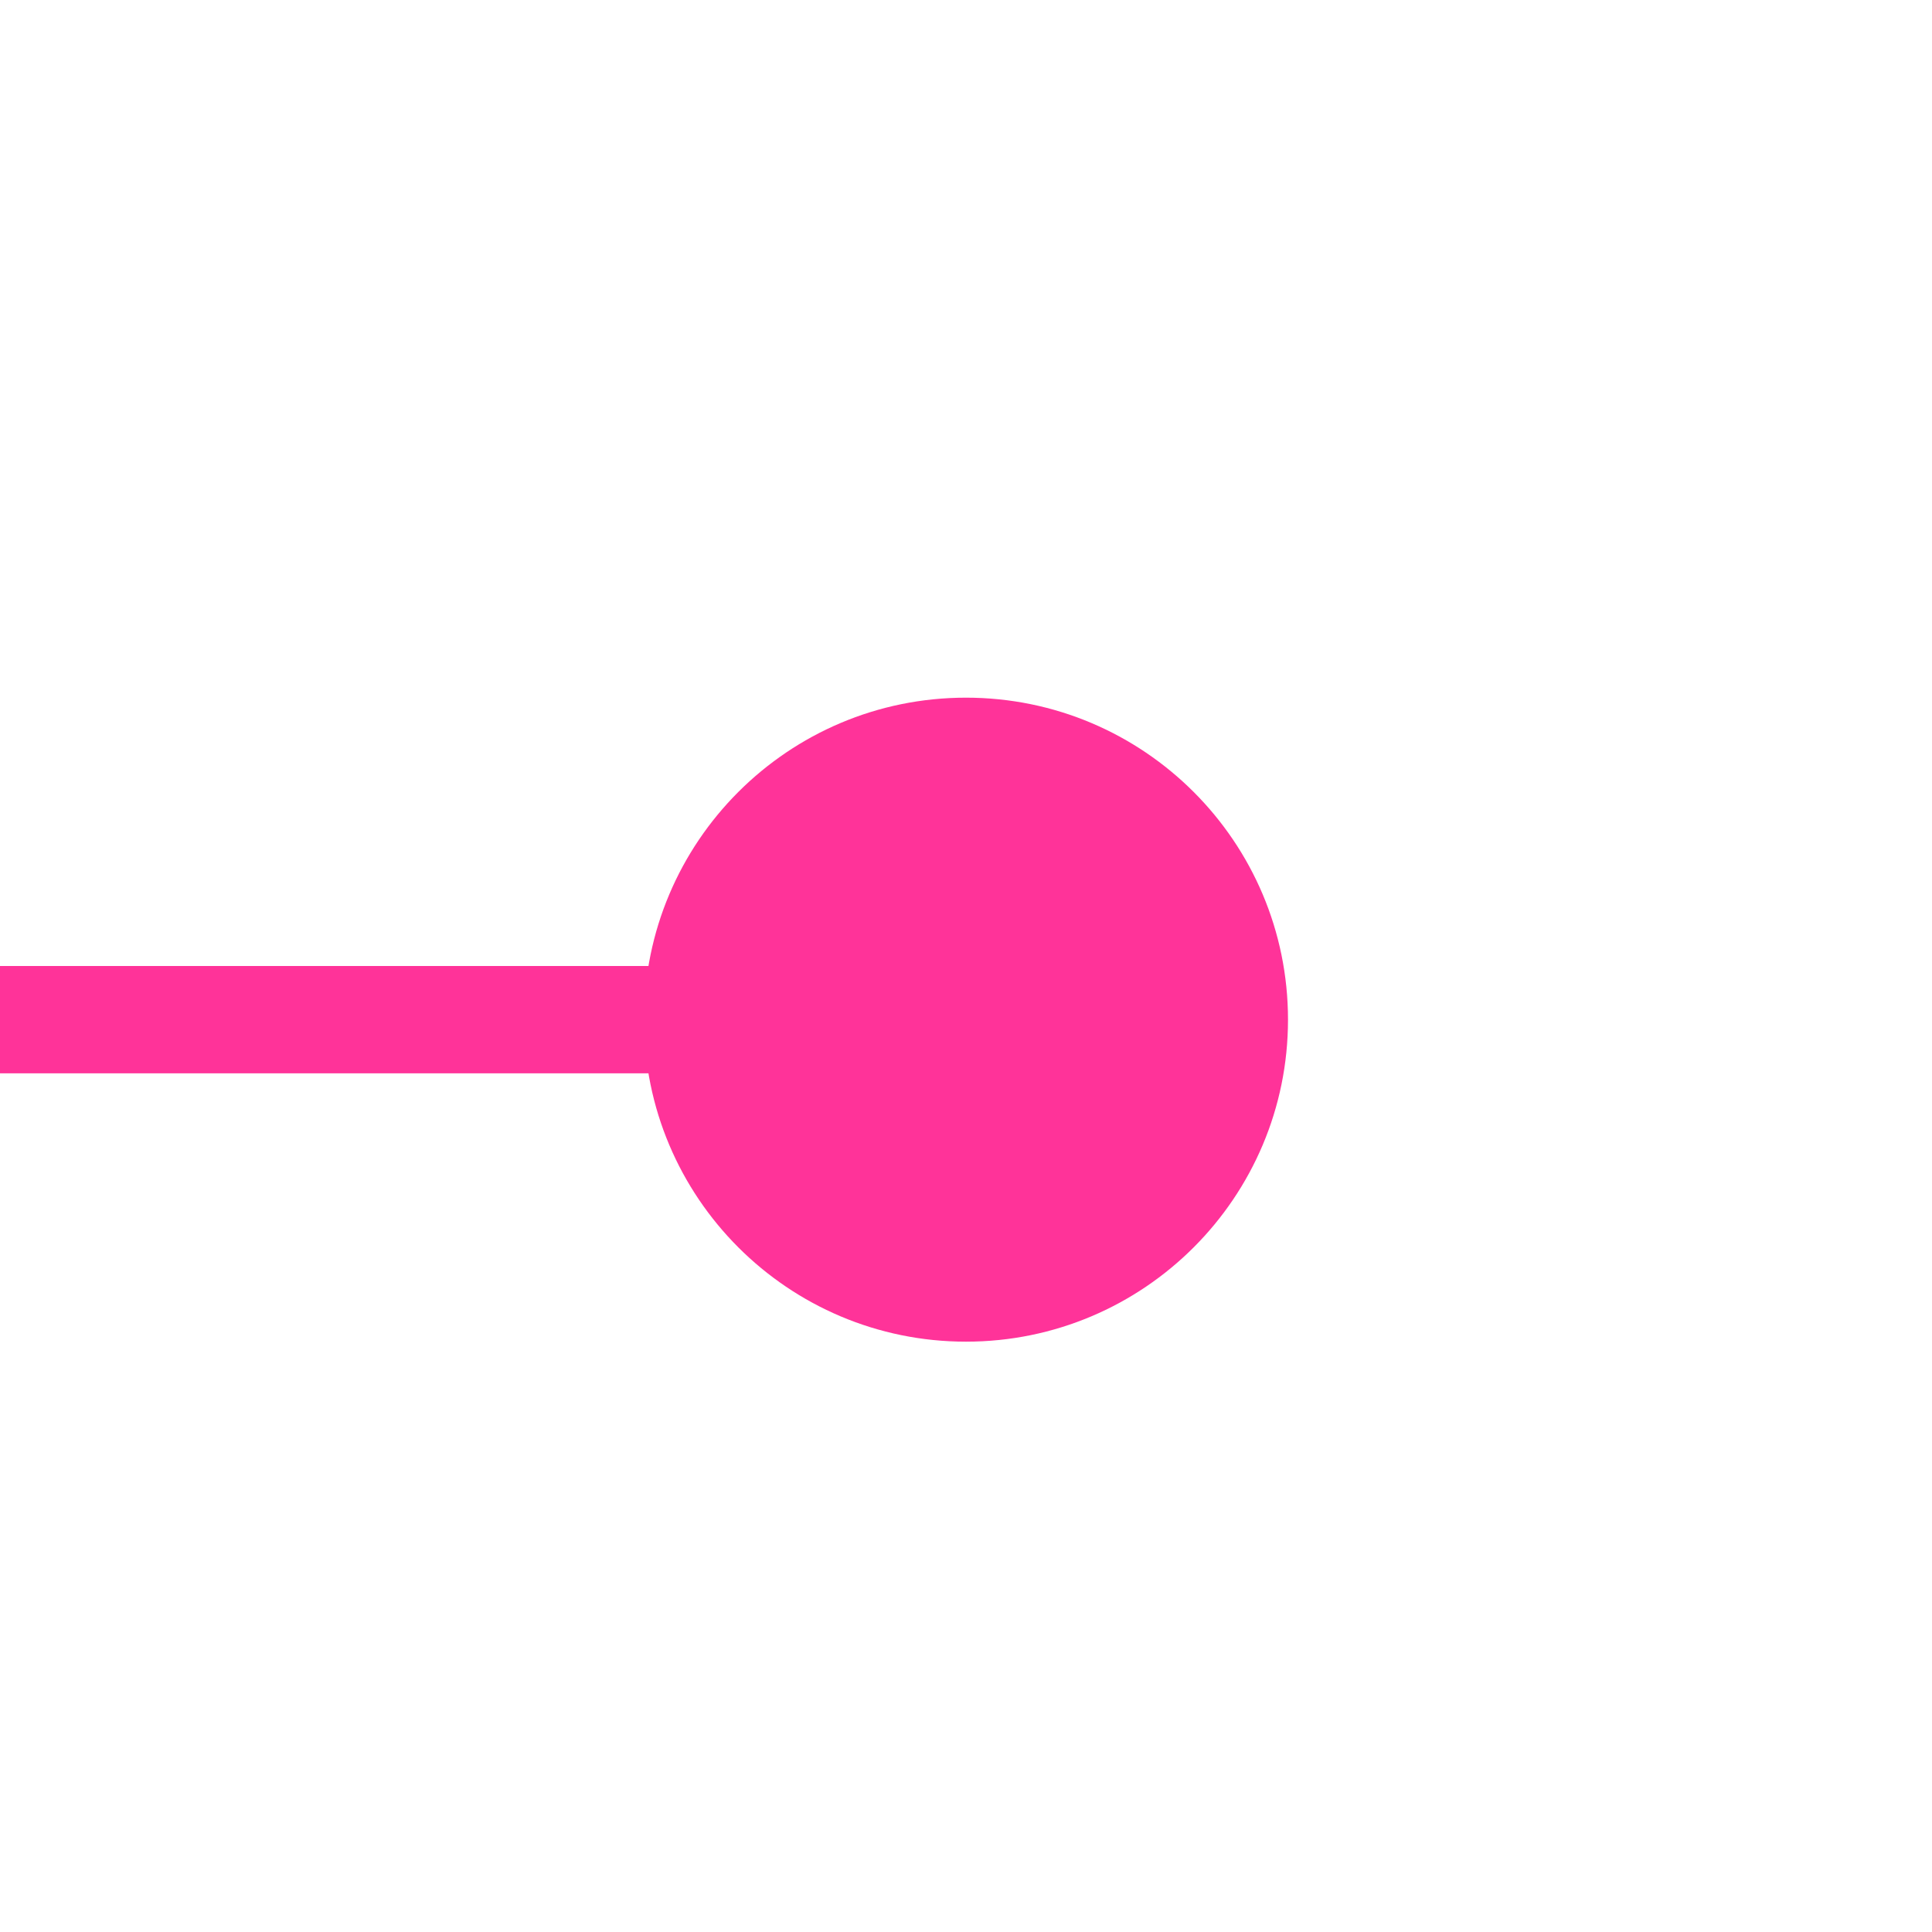
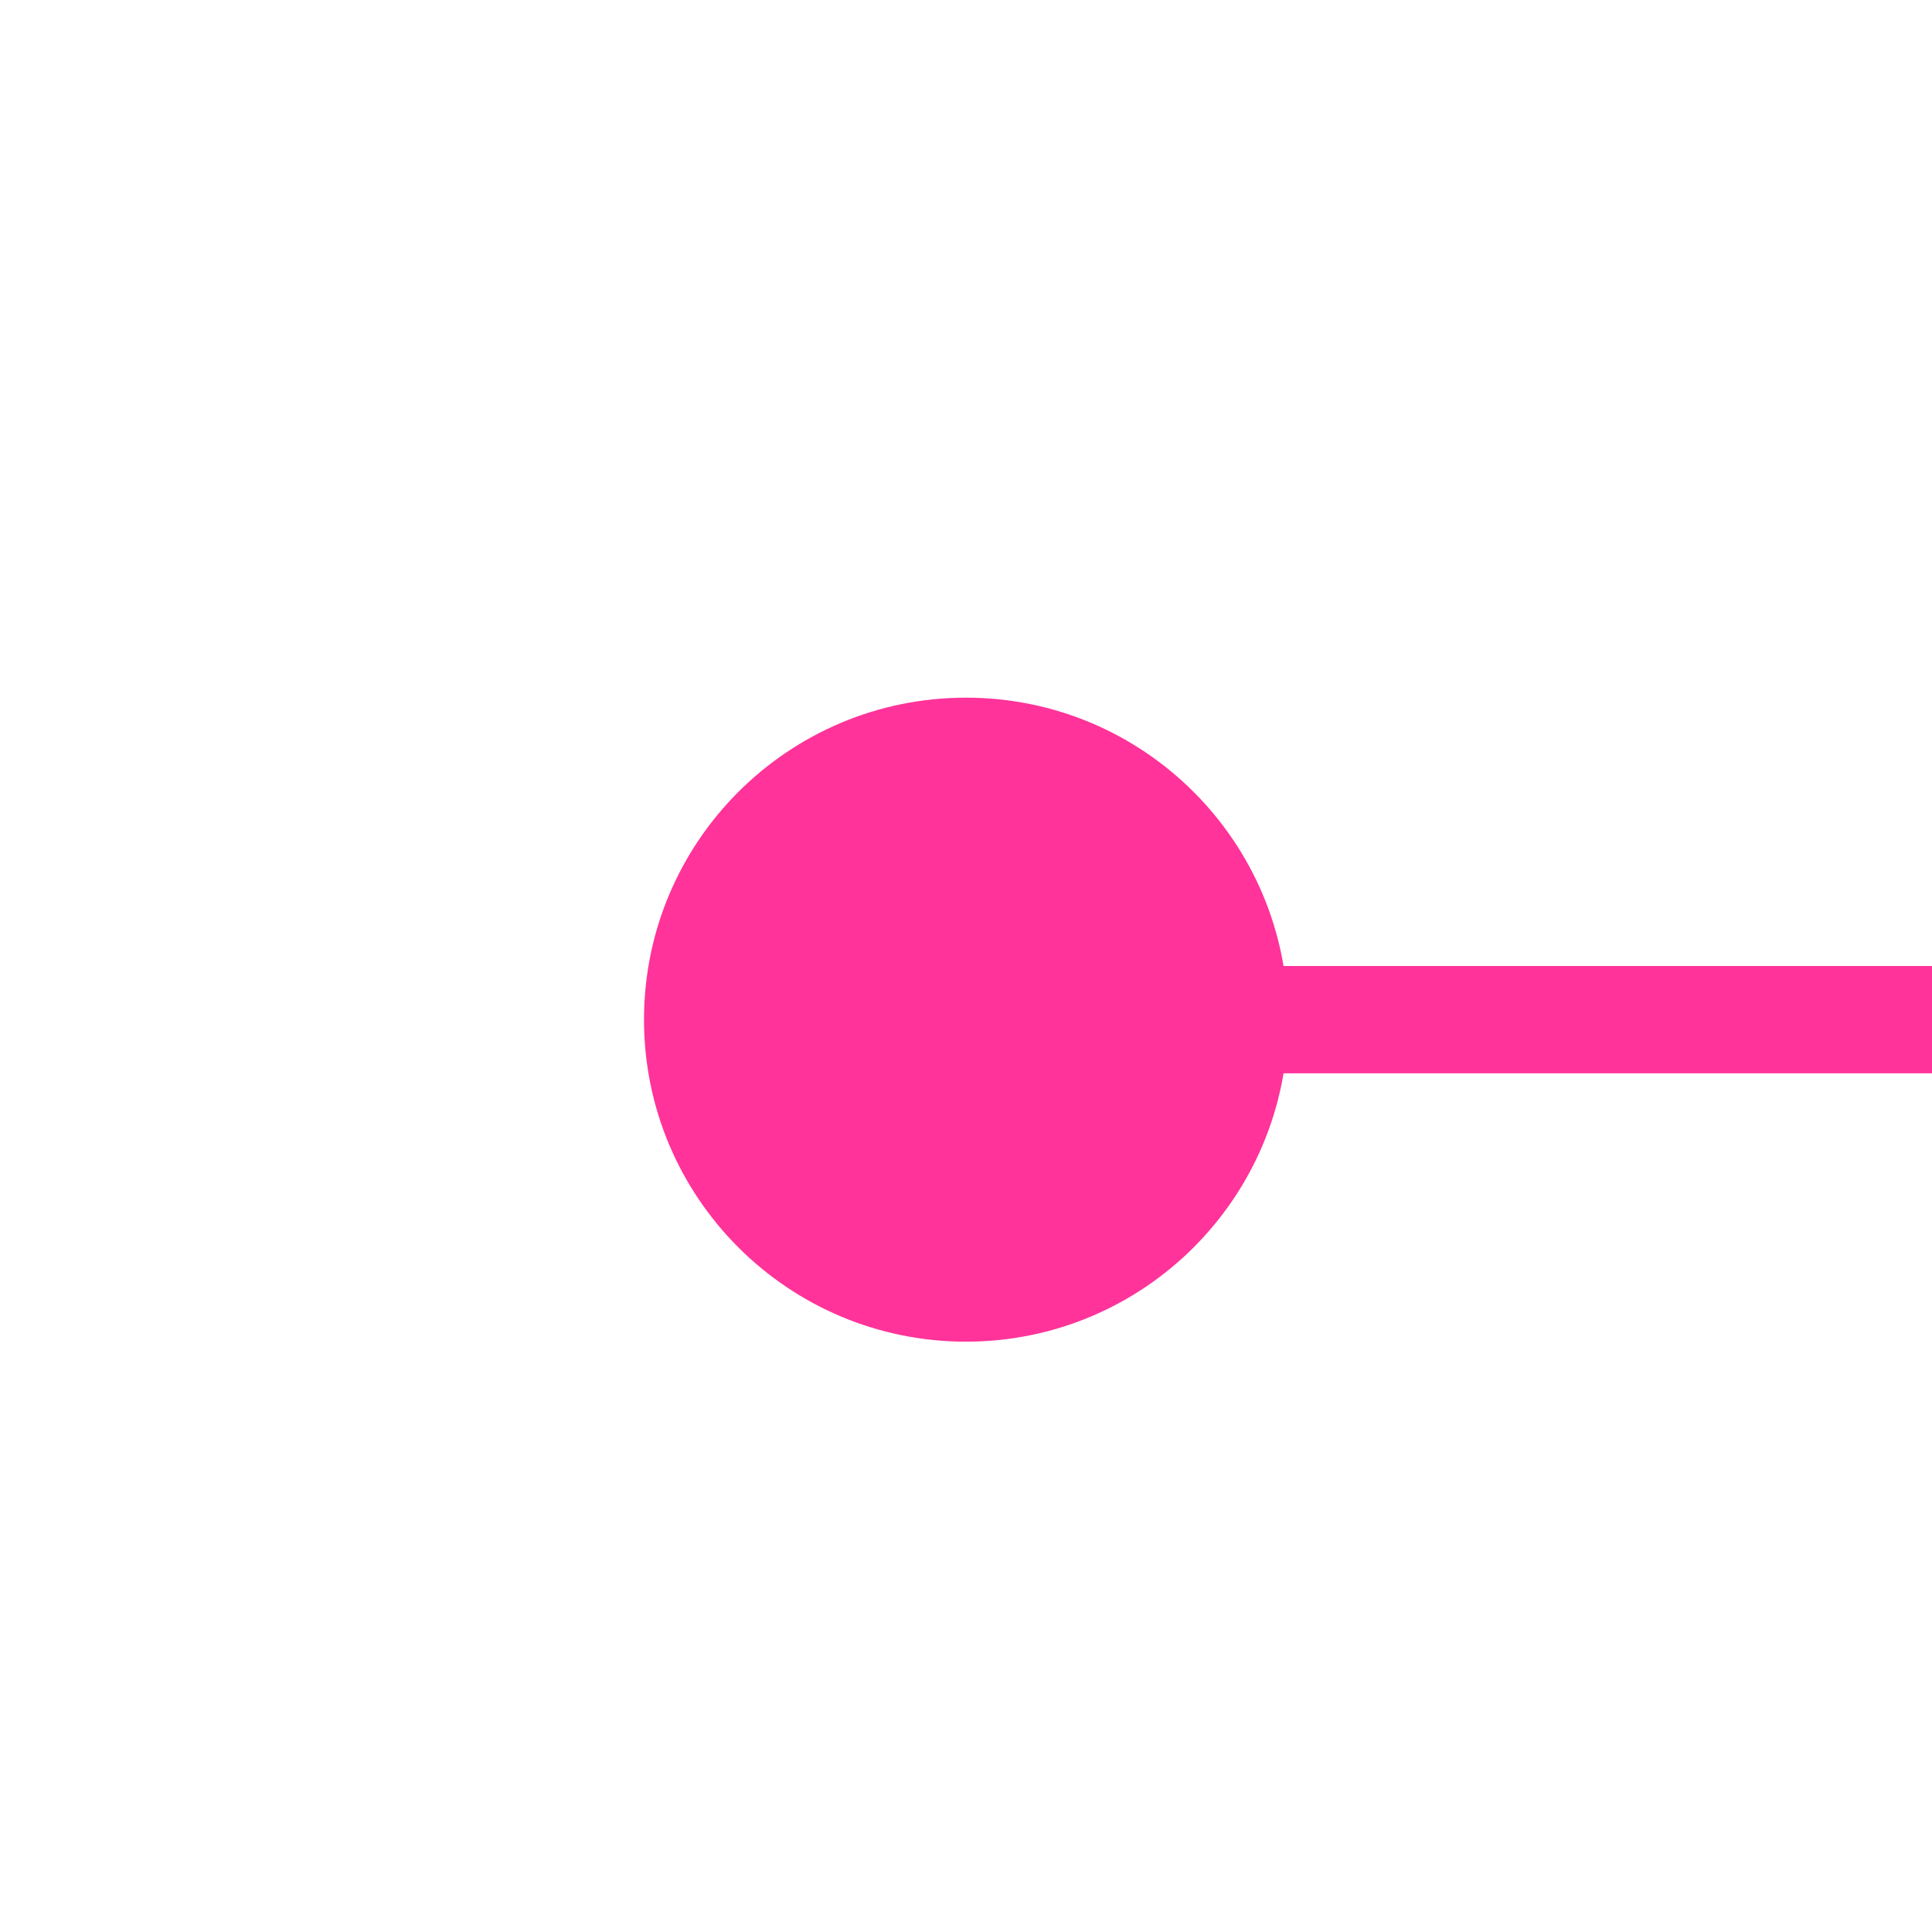
- <svg xmlns="http://www.w3.org/2000/svg" version="1.1" width="18px" height="18px" preserveAspectRatio="xMinYMid meet" viewBox="1572 366  18 16">
-   <path d="M 1583 374.5  L 1557 374.5  A 5 5 0 0 0 1552.5 379.5 L 1552.5 638  " stroke-width="1" stroke="#ff3399" fill="none" />
-   <path d="M 1581 371.5  A 3 3 0 0 0 1578 374.5 A 3 3 0 0 0 1581 377.5 A 3 3 0 0 0 1584 374.5 A 3 3 0 0 0 1581 371.5 Z " fill-rule="nonzero" fill="#ff3399" stroke="none" />
+ <svg xmlns="http://www.w3.org/2000/svg" version="1.1" width="18px" height="18px" preserveAspectRatio="xMinYMid meet" viewBox="291 383  18 16">
+   <path d="M 298 391.5  L 318 391.5  A 5 5 0 0 1 323.5 396.5 L 323.5 591  " stroke-width="1" stroke="#ff3399" fill="none" />
+   <path d="M 300 388.5  A 3 3 0 0 0 297 391.5 A 3 3 0 0 0 300 394.5 A 3 3 0 0 0 303 391.5 A 3 3 0 0 0 300 388.5 Z " fill-rule="nonzero" fill="#ff3399" stroke="none" />
</svg>
